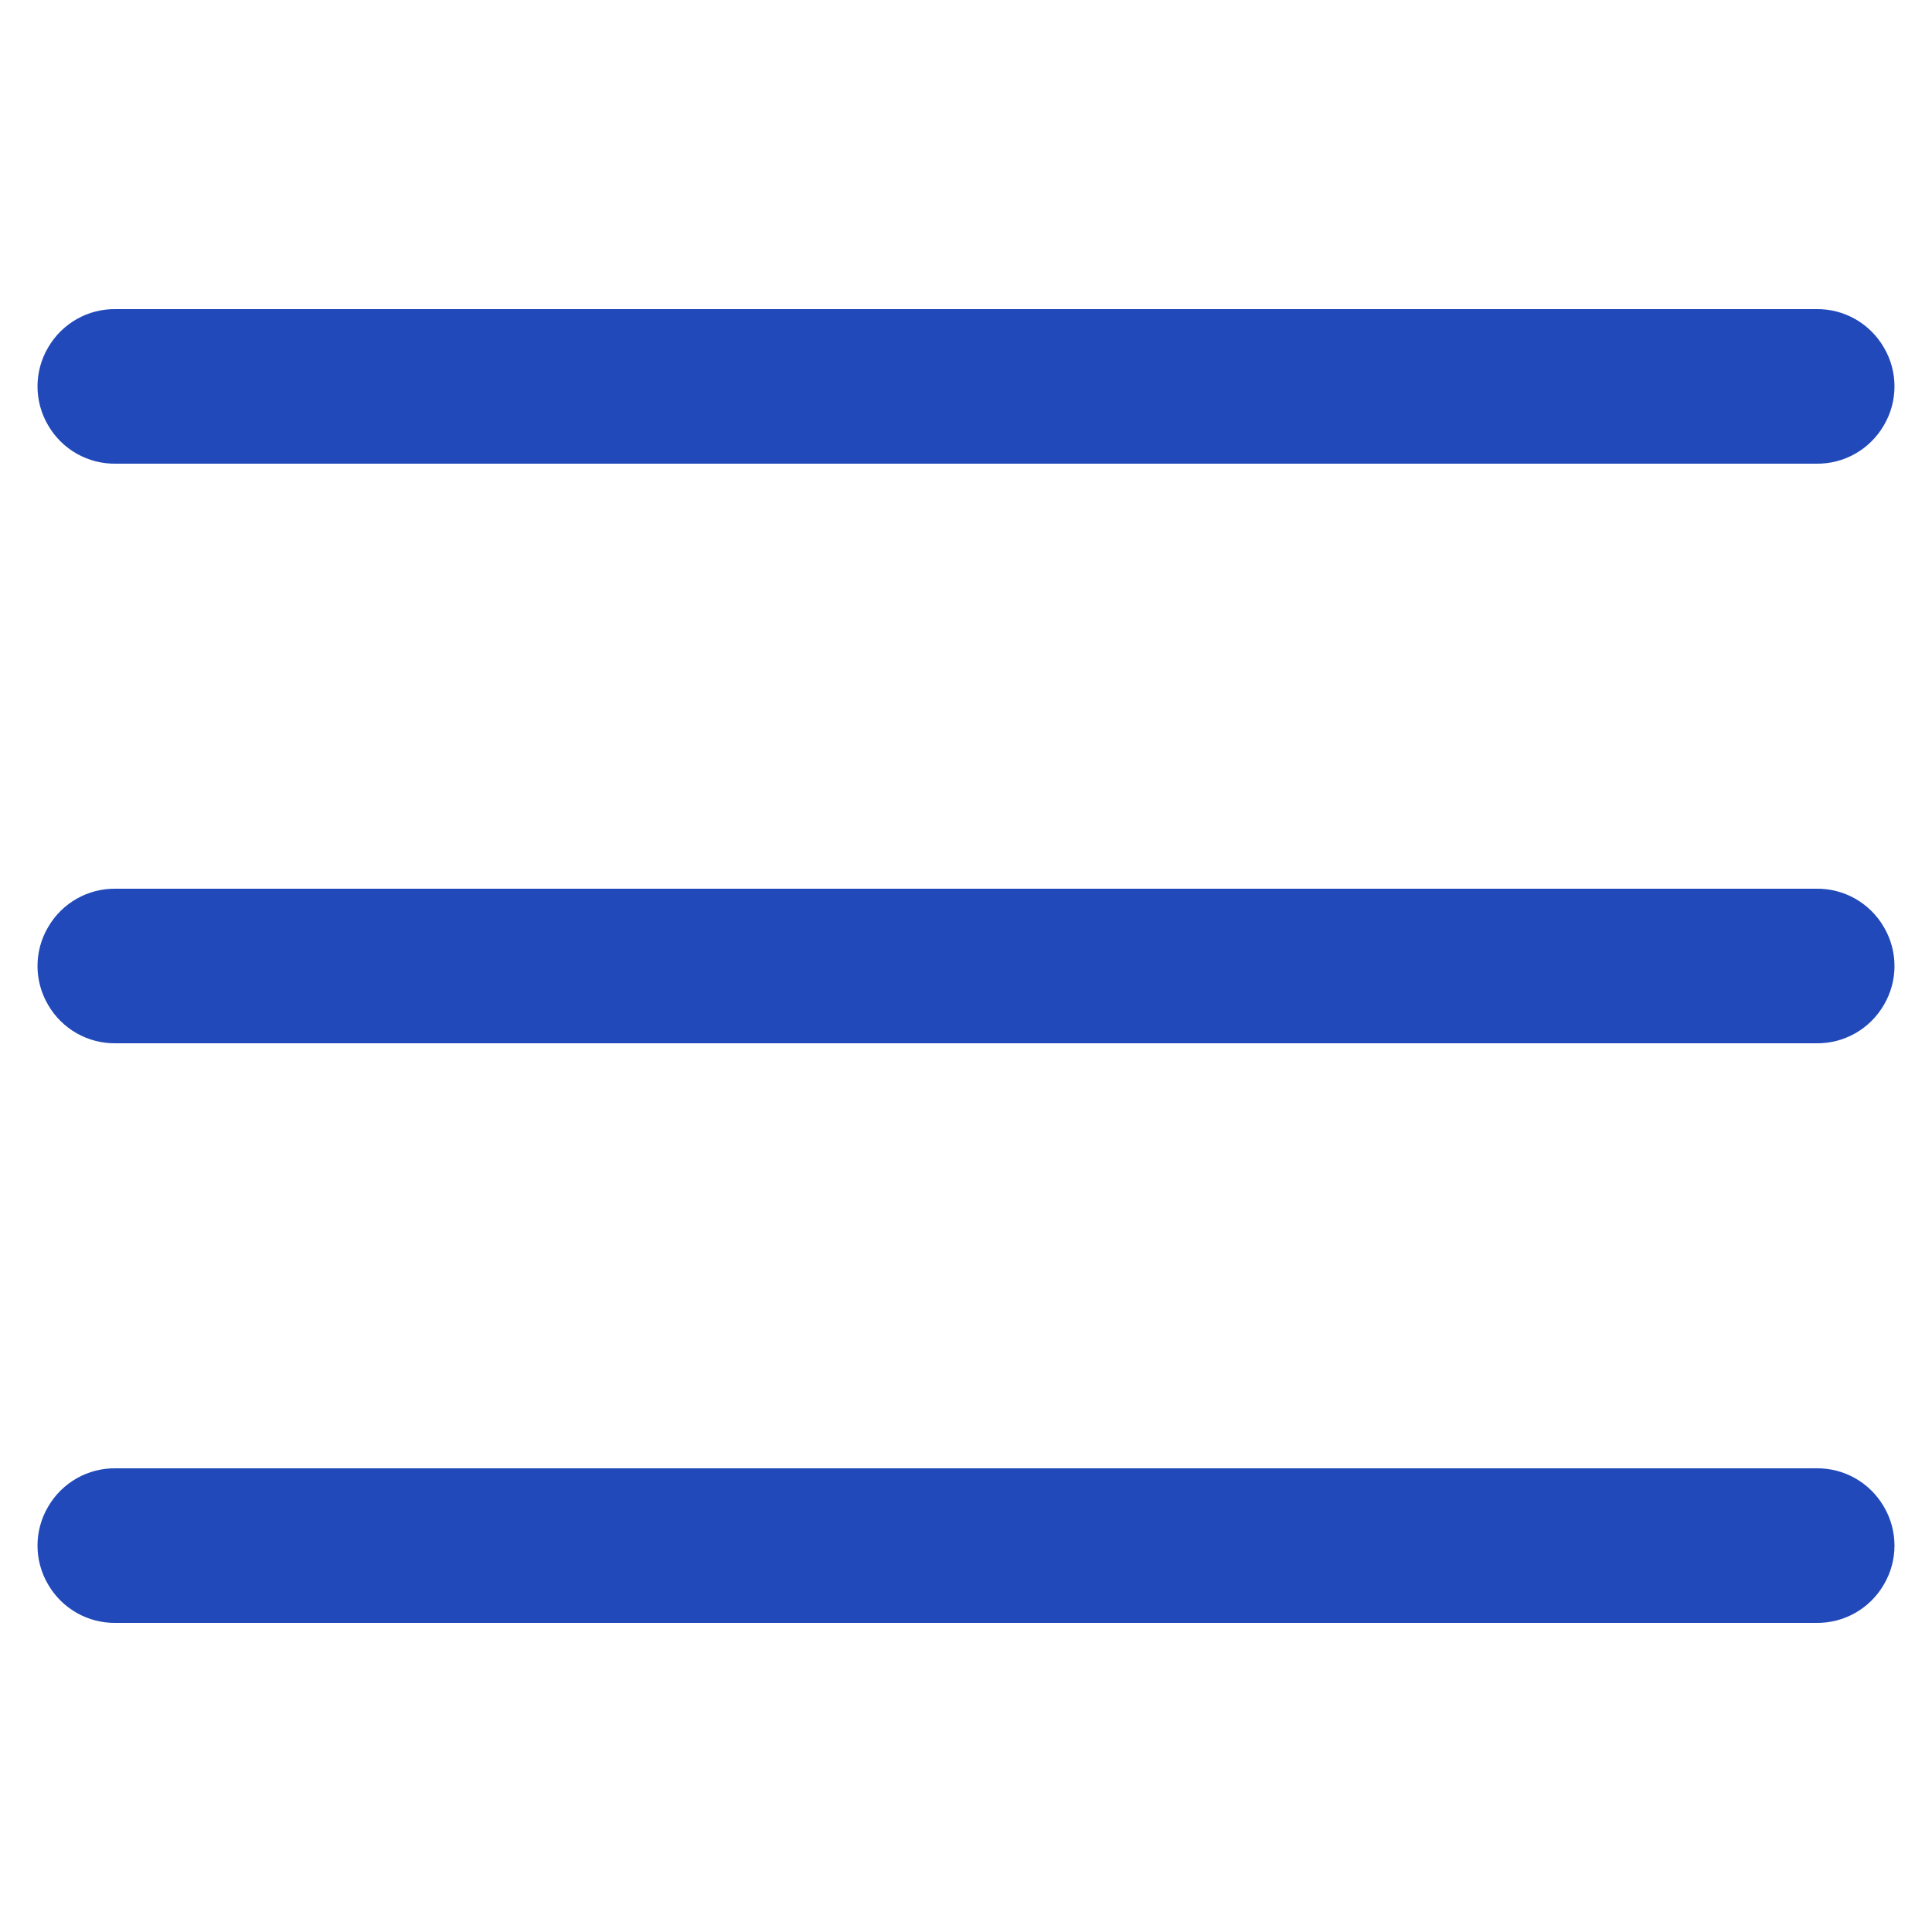
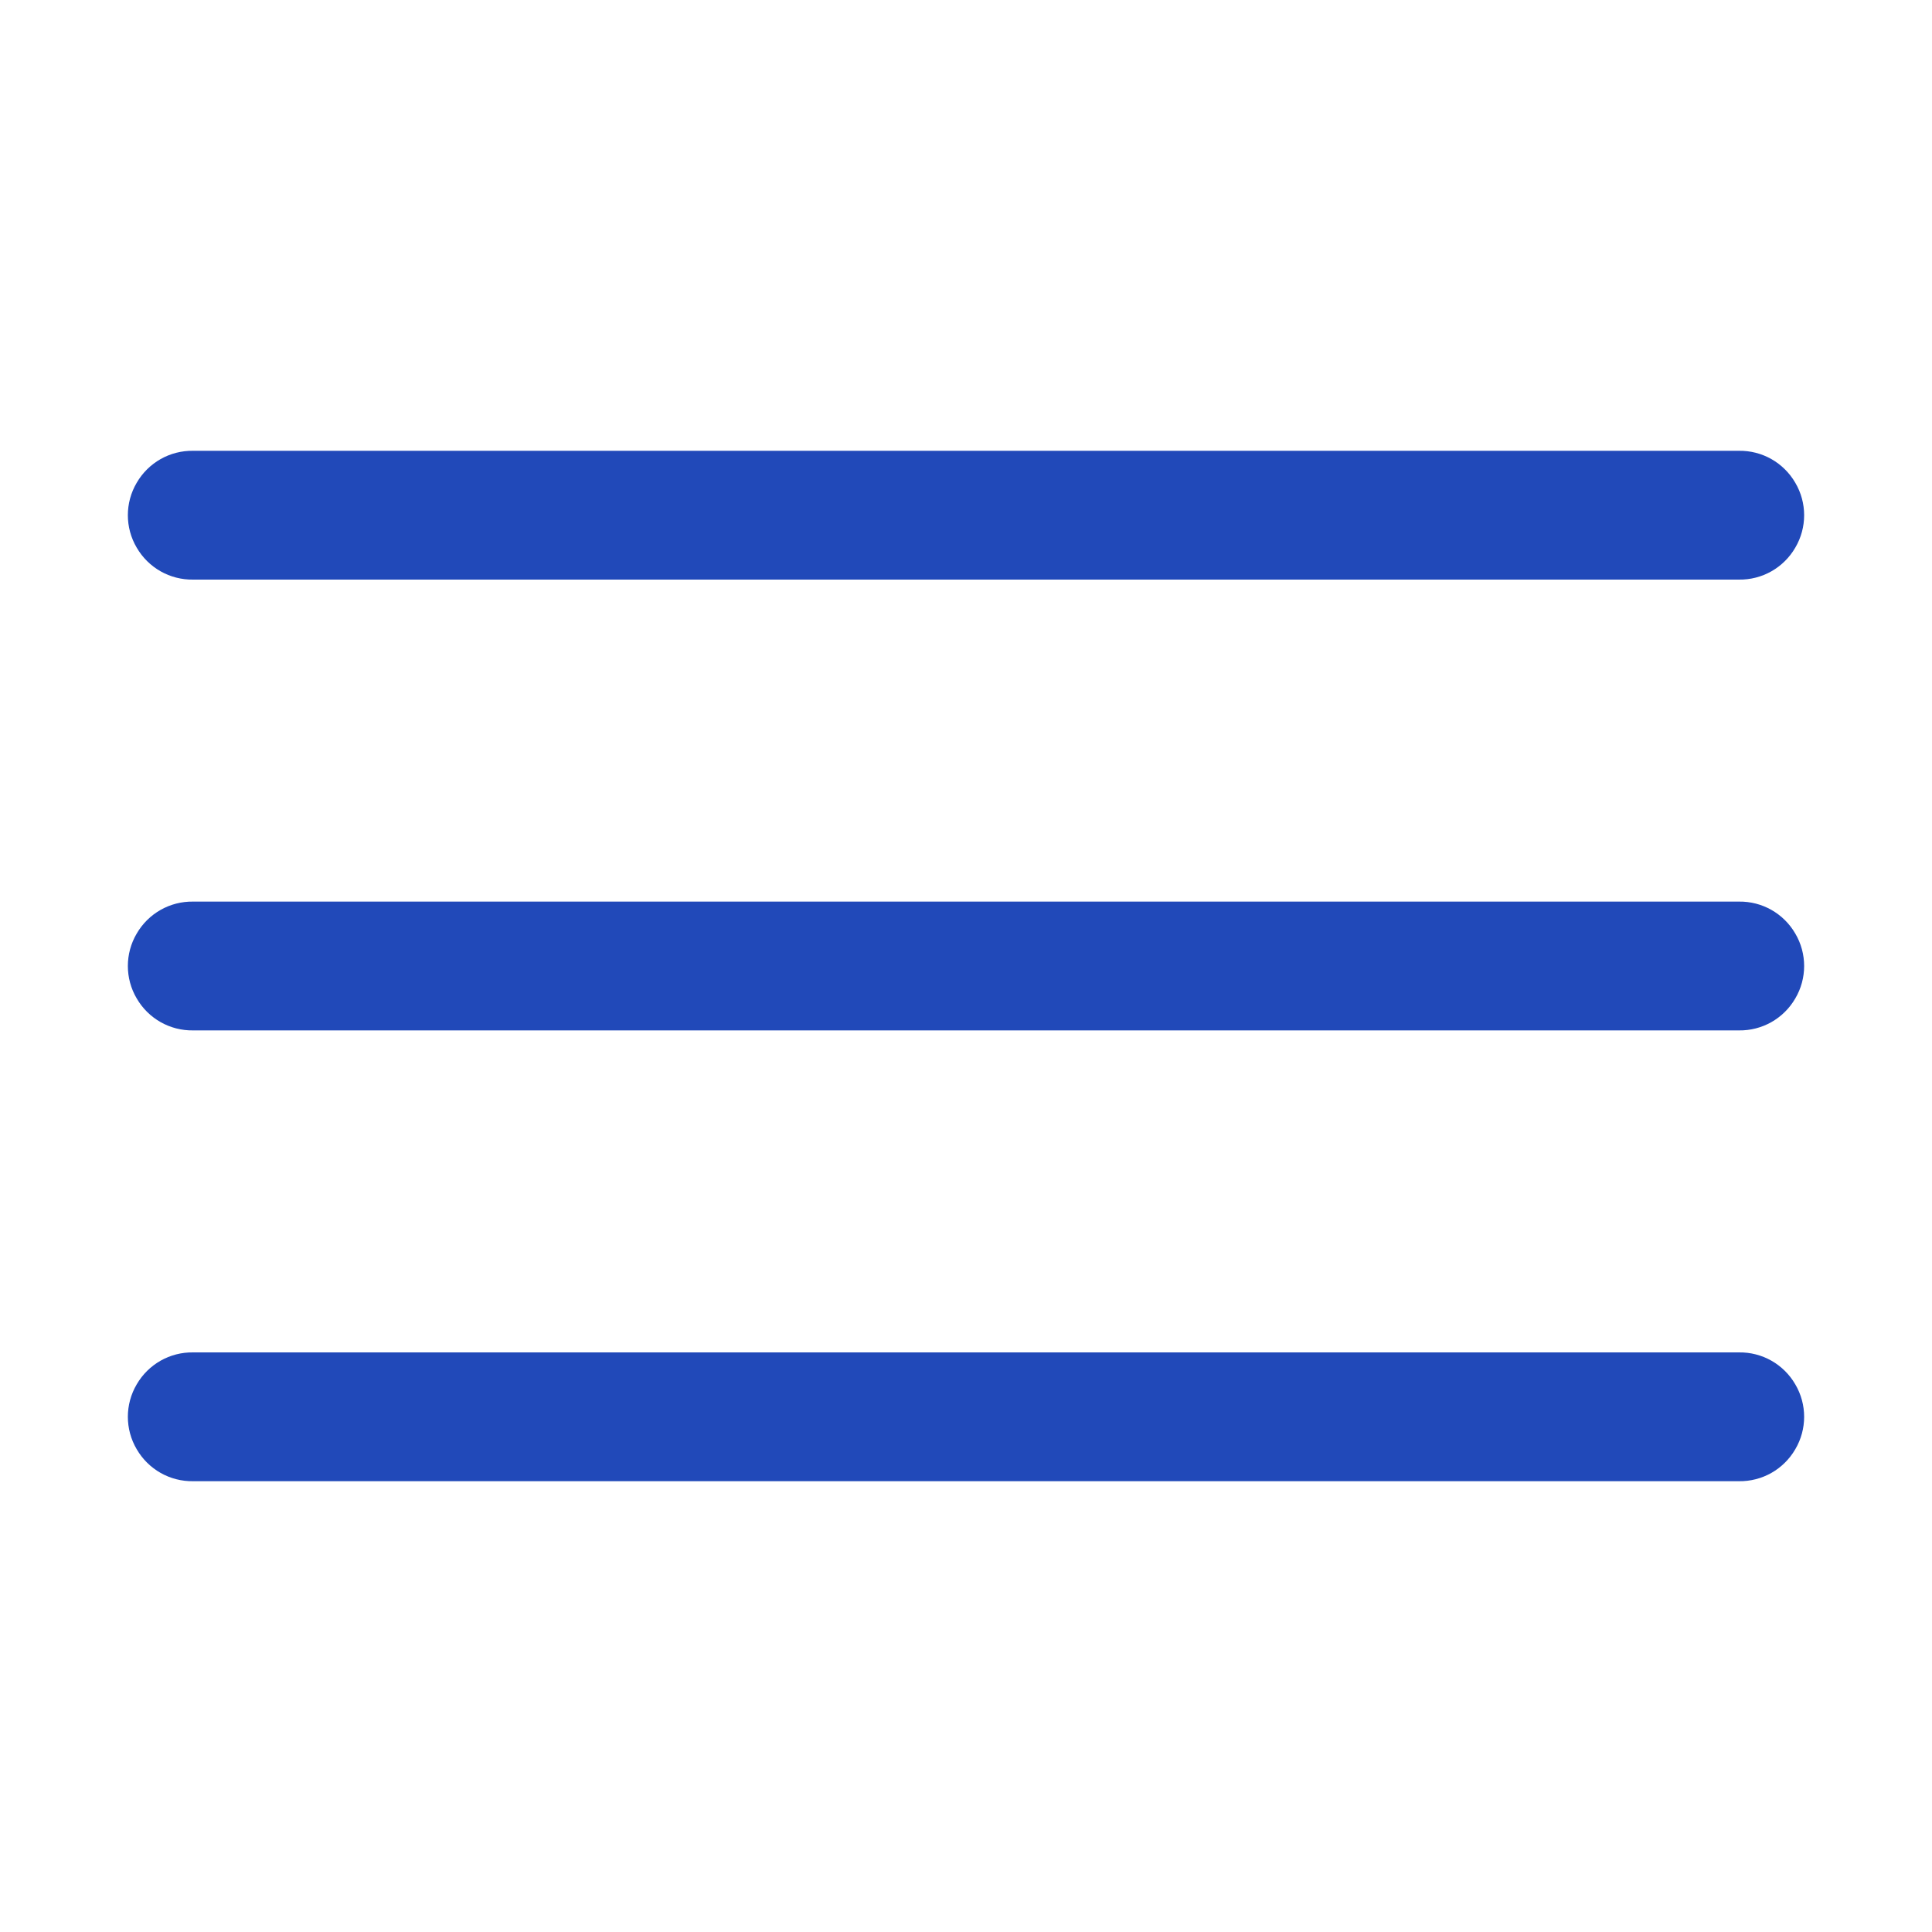
- <svg xmlns="http://www.w3.org/2000/svg" viewBox="0 0 50 50" width="50px" height="50px">
-   <g id="surface159835173">
-     <path style=" stroke:none;fill-rule:nonzero;fill:rgb(12.941%,28.627%,72.549%);fill-opacity:1;" d="M 3 8 C 2.277 7.988 1.609 8.367 1.246 8.992 C 0.879 9.613 0.879 10.387 1.246 11.008 C 1.609 11.633 2.277 12.012 3 12 L 47 12 C 47.723 12.012 48.391 11.633 48.754 11.008 C 49.121 10.387 49.121 9.613 48.754 8.992 C 48.391 8.367 47.723 7.988 47 8 Z M 3 23 C 2.277 22.988 1.609 23.367 1.246 23.992 C 0.879 24.613 0.879 25.387 1.246 26.008 C 1.609 26.633 2.277 27.012 3 27 L 47 27 C 47.723 27.012 48.391 26.633 48.754 26.008 C 49.121 25.387 49.121 24.613 48.754 23.992 C 48.391 23.367 47.723 22.988 47 23 Z M 3 38 C 2.277 37.988 1.609 38.367 1.246 38.992 C 0.879 39.613 0.879 40.387 1.246 41.008 C 1.609 41.633 2.277 42.012 3 42 L 47 42 C 47.723 42.012 48.391 41.633 48.754 41.008 C 49.121 40.387 49.121 39.613 48.754 38.992 C 48.391 38.367 47.723 37.988 47 38 Z M 3 38 " />
+ <svg xmlns="http://www.w3.org/2000/svg" viewBox="0 0 60 60" width="60px" height="60px">
+   <g id="surface165230564">
+     <path style=" stroke:none;fill-rule:nonzero;fill:rgb(12.941%,28.627%,72.549%);fill-opacity:1;" d="M 6 14 C 5.277 13.988 4.609 14.367 4.246 14.992 C 3.879 15.613 3.879 16.387 4.246 17.008 C 4.609 17.633 5.277 18.012 6 18 L 54 18 C 54.723 18.012 55.391 17.633 55.754 17.008 C 56.121 16.387 56.121 15.613 55.754 14.992 C 55.391 14.367 54.723 13.988 54 14 Z M 6 28 C 5.277 27.988 4.609 28.367 4.246 28.992 C 3.879 29.613 3.879 30.387 4.246 31.008 C 4.609 31.633 5.277 32.012 6 32 L 54 32 C 54.723 32.012 55.391 31.633 55.754 31.008 C 56.121 30.387 56.121 29.613 55.754 28.992 C 55.391 28.367 54.723 27.988 54 28 Z M 6 42 C 5.277 41.988 4.609 42.367 4.246 42.992 C 3.879 43.613 3.879 44.387 4.246 45.008 C 4.609 45.633 5.277 46.012 6 46 L 54 46 C 54.723 46.012 55.391 45.633 55.754 45.008 C 56.121 44.387 56.121 43.613 55.754 42.992 C 55.391 42.367 54.723 41.988 54 42 Z M 6 42 " />
  </g>
</svg>
